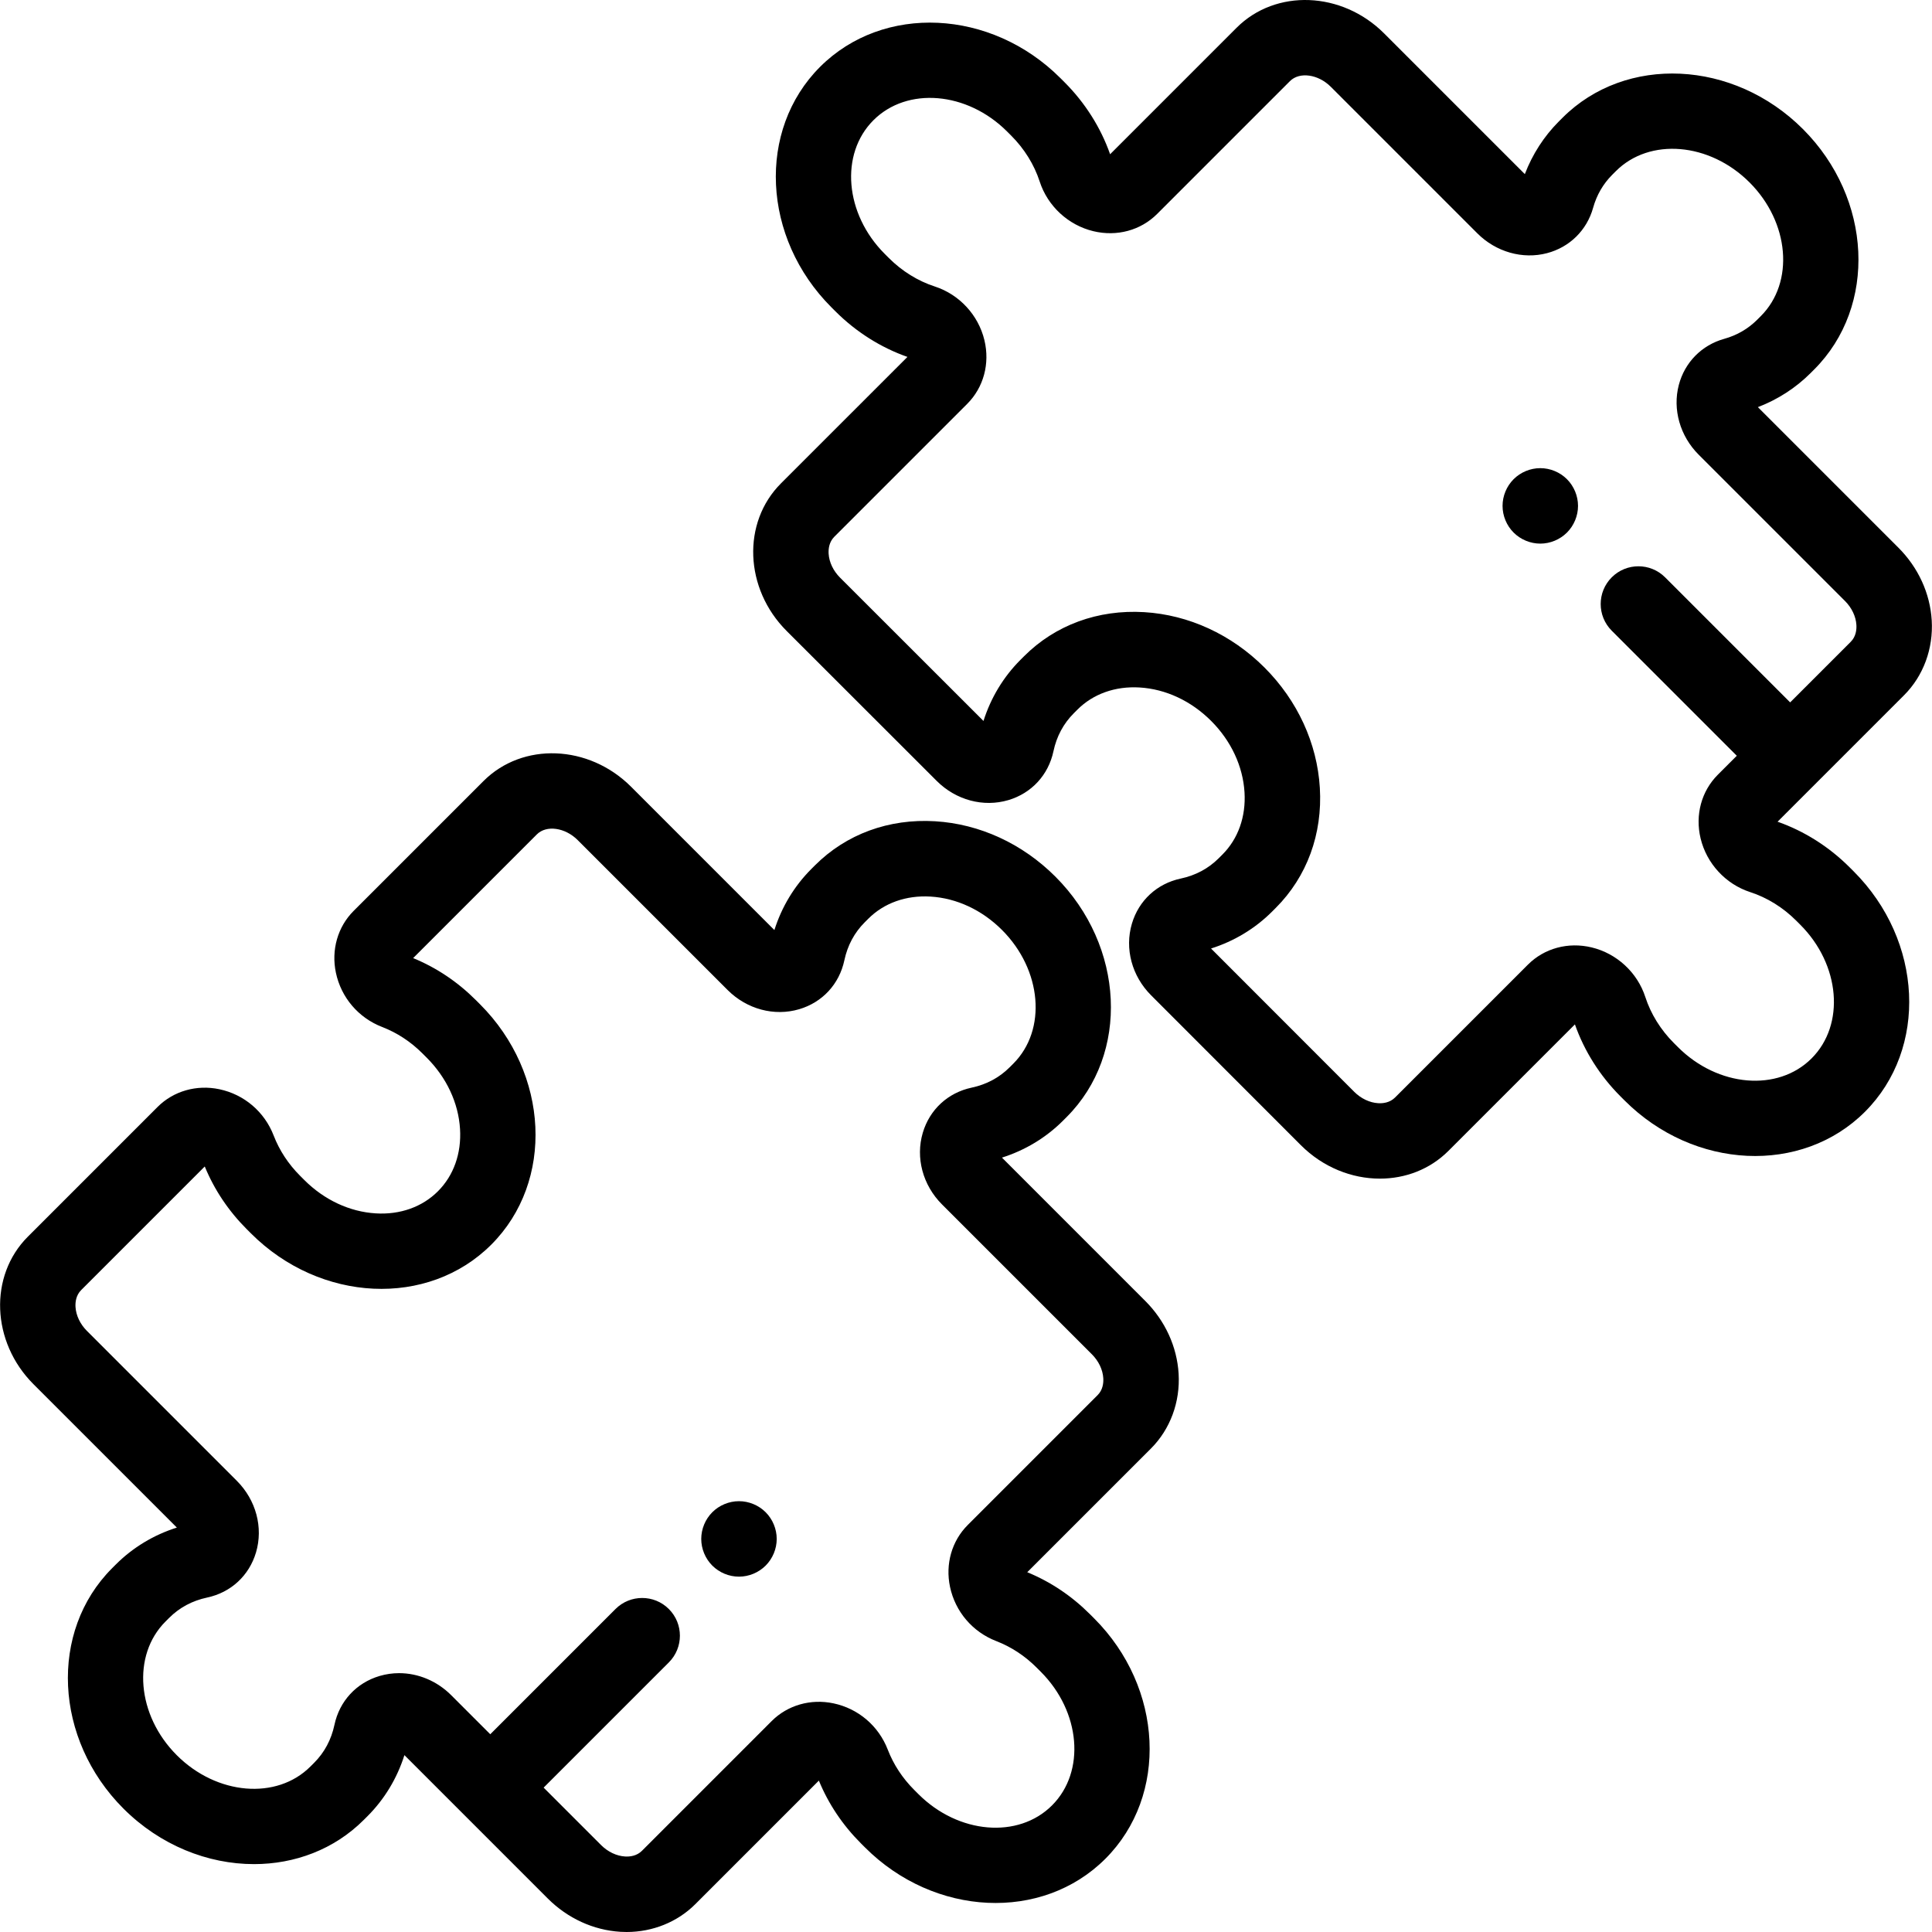
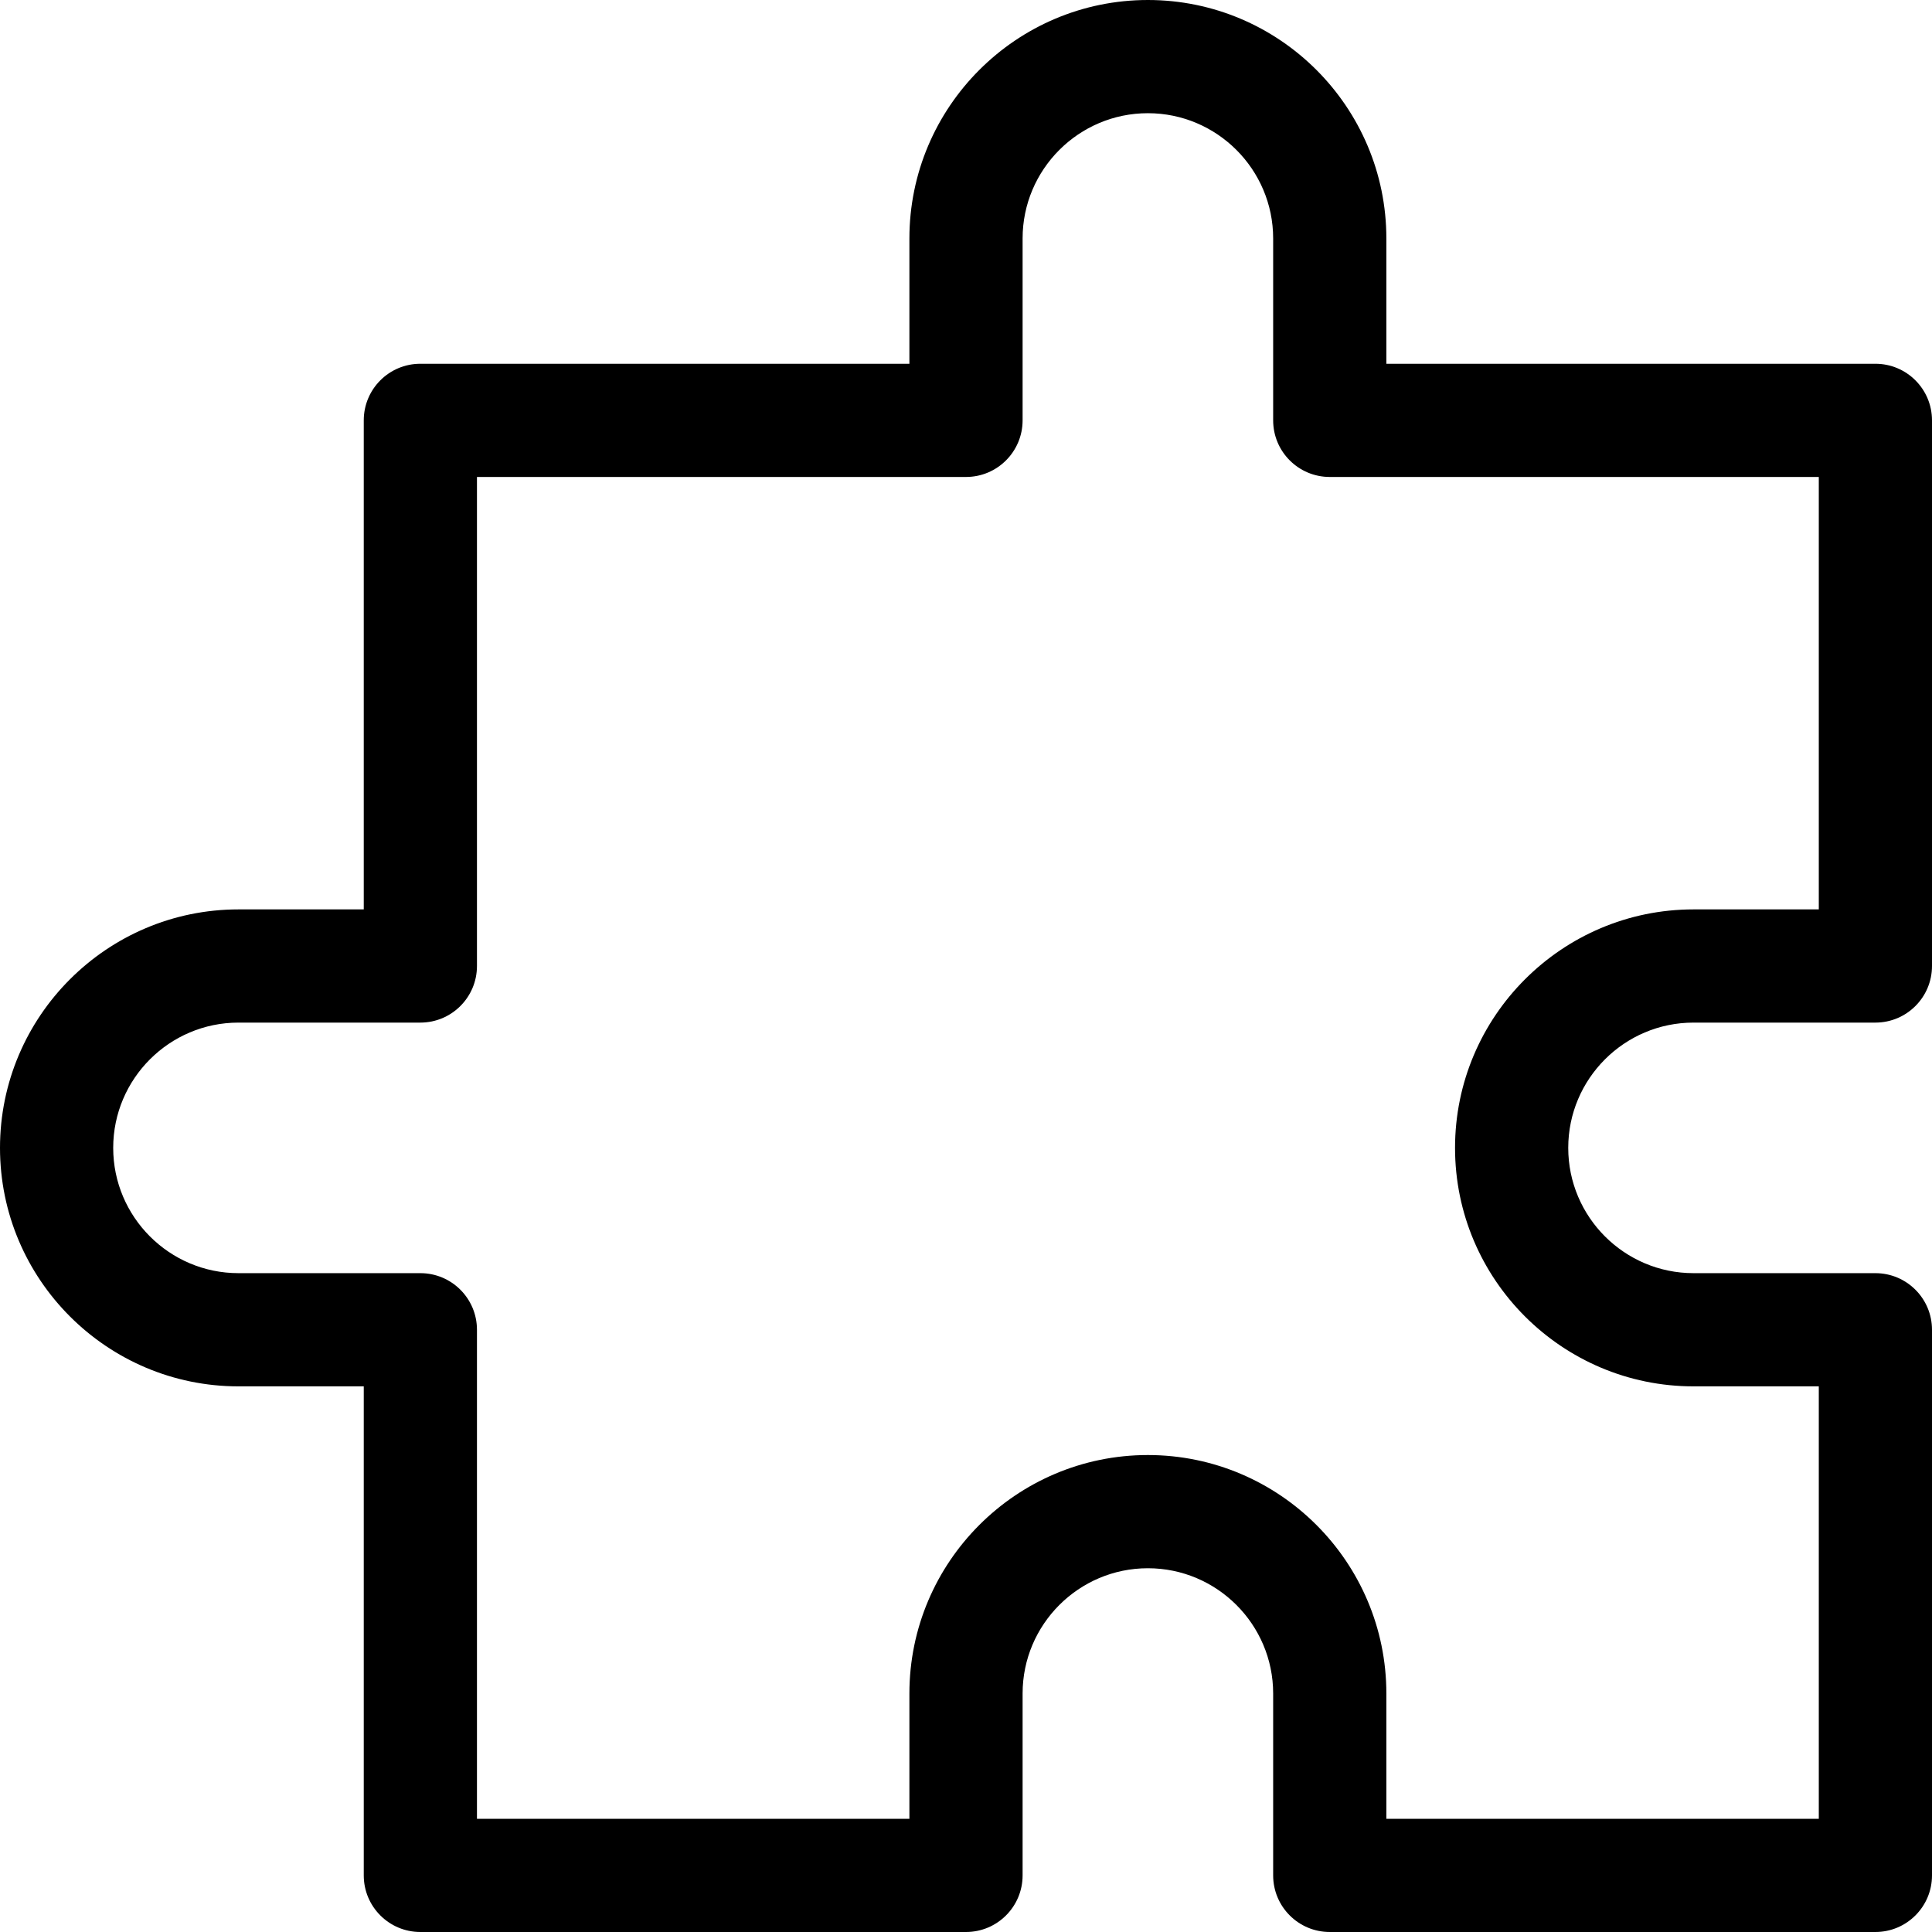
- <svg xmlns="http://www.w3.org/2000/svg" viewBox="0 0 512.001 512.001">
-   <path d="M312.346 364.027c-.432-7.155-3.569-13.995-8.833-19.258l-37.983-37.99c6.136-1.942 11.673-5.283 16.183-9.792l.966-.967c16.739-16.739 15.396-45.316-2.993-63.706-8.75-8.749-20.068-13.959-31.87-14.672-12.264-.741-23.564 3.408-31.835 11.68l-.966.966c-4.512 4.511-7.854 10.05-9.795 16.188l-37.988-37.989c-11.194-11.194-28.732-11.87-39.098-1.507l-34.429 34.43c-4.213 4.213-5.965 10.337-4.687 16.38 1.39 6.571 5.973 11.944 12.26 14.373 3.969 1.534 7.568 3.897 10.695 7.024l1.091 1.091c5.29 5.29 8.434 12.014 8.851 18.934.391 6.464-1.69 12.32-5.858 16.488s-10.026 6.254-16.488 5.857c-6.92-.417-13.645-3.561-18.934-8.851l-1.091-1.091c-3.127-3.127-5.49-6.726-7.024-10.694-2.429-6.288-7.802-10.871-14.374-12.261-6.043-1.278-12.167.474-16.381 4.687l-34.39 34.392c-10.363 10.364-9.688 27.902 1.507 39.097l37.988 37.989c-6.138 1.942-11.677 5.284-16.188 9.794l-.967.967c-16.738 16.739-15.395 45.316 2.994 63.706 9.763 9.762 22.393 14.721 34.602 14.719 10.79 0 21.251-3.874 29.103-11.727l.967-.966c4.511-4.511 7.852-10.049 9.794-16.189l37.988 37.989c5.264 5.264 12.104 8.4 19.259 8.833.548.033 1.095.05 1.64.05 6.906 0 13.465-2.641 18.2-7.376l32.747-32.747c2.544 6.186 6.288 11.774 11.137 16.625l1.091 1.091c18.389 18.388 46.967 19.731 63.706 2.993 16.739-16.739 15.396-45.317-2.993-63.706l-1.091-1.091c-4.85-4.85-10.438-8.593-16.625-11.137l32.786-32.786c5.109-5.11 7.779-12.34 7.326-19.84zm-21.467 5.698l-34.429 34.429c-4.212 4.213-5.965 10.336-4.687 16.379 1.389 6.572 5.972 11.945 12.26 14.375 3.969 1.534 7.568 3.897 10.695 7.025l1.091 1.091c10.591 10.591 11.934 26.48 2.993 35.421-8.94 8.941-24.832 7.598-35.421-2.993l-1.091-1.091c-3.127-3.127-5.491-6.726-7.025-10.694-2.429-6.288-7.803-10.871-14.375-12.26-6.044-1.278-12.167.475-16.379 4.687l-34.39 34.391c-1.384 1.384-3.206 1.586-4.492 1.504-2.239-.135-4.543-1.233-6.322-3.011l-15.239-15.239 33.186-33.186c3.905-3.905 3.905-10.237 0-14.143-3.905-3.906-10.237-3.905-14.143 0l-33.186 33.186-10.355-10.355c-3.787-3.787-8.775-5.836-13.802-5.836-1.738 0-3.482.246-5.182.749-6.148 1.821-10.617 6.66-11.954 12.945-.84 3.947-2.655 7.337-5.395 10.077l-.967.966c-8.94 8.941-24.832 7.598-35.421-2.993-10.591-10.591-11.934-26.48-2.994-35.421l.967-.967c2.74-2.74 6.13-4.555 10.077-5.395 6.286-1.337 11.125-5.807 12.946-11.956 1.958-6.613.008-13.886-5.087-18.981l-39.734-39.737c-1.779-1.778-2.876-4.083-3.012-6.322-.078-1.285.121-3.107 1.504-4.492l32.747-32.747c2.544 6.186 6.288 11.774 11.137 16.625l1.091 1.091c18.39 18.389 46.967 19.731 63.707 2.993 16.738-16.739 15.396-45.316-2.994-63.706l-1.091-1.091c-4.85-4.85-10.438-8.593-16.625-11.137l32.786-32.786c2.524-2.522 7.476-1.832 10.814 1.507l39.736 39.735c5.095 5.096 12.368 7.045 18.982 5.087 6.148-1.82 10.617-6.66 11.955-12.946.839-3.946 2.654-7.336 5.395-10.076l.967-.967c4.168-4.167 10.022-6.247 16.488-5.857 6.92.417 13.645 3.561 18.934 8.851 10.591 10.592 11.934 26.482 2.993 35.421l-.966.967c-2.74 2.74-6.13 4.555-10.076 5.395-6.286 1.337-11.126 5.806-12.947 11.955-1.958 6.613-.009 13.887 5.087 18.983l39.736 39.736c1.778 1.778 2.876 4.082 3.011 6.321.078 1.286-.12 3.108-1.504 4.493z" />
-   <path d="M202.907 400.76c-1.86-1.86-4.44-2.93-7.07-2.93s-5.21 1.07-7.07 2.93a10.076 10.076 0 0 0-2.93 7.07c0 2.63 1.07 5.21 2.93 7.07 1.86 1.86 4.43 2.93 7.07 2.93 2.63 0 5.21-1.07 7.07-2.93 1.86-1.86 2.93-4.44 2.93-7.07s-1.07-5.21-2.93-7.07zM415.263 126.995c-1.86-1.86-4.44-2.93-7.07-2.93s-5.21 1.07-7.07 2.93c-1.86 1.86-2.93 4.44-2.93 7.07s1.07 5.21 2.93 7.07c1.86 1.86 4.44 2.93 7.07 2.93s5.21-1.07 7.07-2.93c1.86-1.86 2.93-4.44 2.93-7.07s-1.07-5.21-2.93-7.07z" />
-   <path d="M490.15 229.831c-5.433-5.433-12.006-9.589-19.072-12.069l33.524-33.524c5.109-5.108 7.779-12.34 7.326-19.84-.432-7.155-3.569-13.995-8.833-19.259l-37.238-37.244c5.25-2.005 10.024-5.081 13.962-9.02l.967-.967c16.738-16.739 15.396-45.316-2.994-63.706-18.388-18.388-46.966-19.731-63.706-2.993l-.967.967c-3.939 3.94-7.016 8.715-9.021 13.967L366.813 8.859C355.618-2.336 338.08-3.012 327.715 7.352l-33.524 33.524c-2.48-7.066-6.636-13.639-12.069-19.072l-1.091-1.091C262.642 2.324 234.064.982 217.325 17.72c-16.738 16.739-15.396 45.317 2.992 63.704l1.093 1.093c5.432 5.432 12.005 9.588 19.072 12.069l-33.525 33.524c-10.364 10.364-9.688 27.902 1.51 39.1l39.771 39.741c5.097 5.096 12.373 7.044 18.983 5.087 6.148-1.821 10.617-6.661 11.955-12.946.839-3.946 2.654-7.336 5.395-10.076l.967-.967c4.168-4.168 10.034-6.251 16.488-5.858 6.92.418 13.644 3.562 18.934 8.852 5.29 5.29 8.433 12.014 8.851 18.934.391 6.465-1.69 12.321-5.858 16.489l-.966.966c-2.74 2.74-6.13 4.555-10.076 5.395-6.286 1.337-11.125 5.806-12.946 11.954-1.958 6.612-.01 13.884 5.084 18.98l39.699 39.73c5.881 5.881 13.512 8.859 20.935 8.859 6.707 0 13.244-2.432 18.164-7.352l33.524-33.524c2.48 7.065 6.636 13.639 12.068 19.071l1.092 1.092c18.39 18.389 46.967 19.731 63.706 2.993 16.738-16.739 15.396-45.317-2.993-63.706l-1.094-1.093zm-10.059 50.654c-8.94 8.941-24.831 7.598-35.421-2.993l-1.091-1.091c-3.484-3.483-6.095-7.694-7.55-12.177-2.115-6.512-7.567-11.551-14.229-13.151-6.219-1.493-12.533.215-16.889 4.571l-35.209 35.209c-1.385 1.384-3.209 1.584-4.492 1.504-2.239-.135-4.543-1.233-6.319-3.009l-37.954-37.983c6.139-1.942 11.678-5.284 16.189-9.794l.966-.967c8.272-8.272 12.42-19.579 11.68-31.835-.713-11.803-5.923-23.122-14.672-31.87s-20.067-13.96-31.87-14.673c-12.262-.736-23.564 3.408-31.835 11.679l-.967.967c-4.511 4.512-7.853 10.051-9.794 16.189l-38.026-37.997c-1.779-1.778-2.876-4.083-3.012-6.322-.078-1.285.121-3.108 1.504-4.492l35.21-35.209c4.356-4.356 6.064-10.67 4.571-16.89-1.601-6.662-6.64-12.114-13.151-14.228-4.482-1.456-8.693-4.067-12.175-7.549l-1.093-1.093c-10.591-10.591-11.934-26.48-2.993-35.421 8.939-8.941 24.831-7.599 35.421 2.993l1.091 1.091c3.484 3.483 6.095 7.694 7.551 12.177 2.115 6.512 7.567 11.551 14.229 13.15 6.219 1.493 12.533-.216 16.889-4.571l35.208-35.209c2.524-2.521 7.475-1.832 10.814 1.507l38.854 38.855c4.925 4.925 11.995 6.934 18.448 5.238 5.989-1.572 10.557-6.065 12.217-12.018.947-3.392 2.653-6.338 5.071-8.756l.967-.967c8.939-8.941 24.831-7.599 35.421 2.993 10.591 10.591 11.934 26.48 2.993 35.421l-.967.967c-2.418 2.419-5.364 4.125-8.755 5.071-5.953 1.661-10.446 6.228-12.018 12.217-1.694 6.454.313 13.523 5.238 18.449l38.811 38.811c1.779 1.778 2.876 4.083 3.012 6.322.078 1.285-.121 3.108-1.505 4.492l-16.048 16.048L441.271 153c-3.906-3.905-10.237-3.905-14.142 0-3.905 3.905-3.906 10.237 0 14.142l33.14 33.141-5.02 5.02c-4.355 4.356-6.064 10.67-4.571 16.889 1.6 6.662 6.639 12.114 13.15 14.229 4.483 1.456 8.693 4.067 12.177 7.551l1.091 1.091c10.594 10.592 11.936 26.483 2.995 35.422z" />
+ <svg xmlns="http://www.w3.org/2000/svg" viewBox="0 0 512 512">
+   <path d="M448.801 271H497c8.284 0 15-6.716 15-15V111.4c0-8.284-6.716-15-15-15H367.4V63.2c0-34.849-28.352-63.2-63.2-63.2S241 28.352 241 63.2v33.2H111.4c-8.284 0-15 6.716-15 15V241H63.2C28.352 241 0 269.352 0 304.2s28.352 63.2 63.2 63.2h33.2V497c0 8.284 6.716 15 15 15H256c8.284 0 15-6.716 15-15v-48.2c0-18.307 14.894-33.2 33.2-33.2 18.306 0 33.2 14.894 33.2 33.2V497c0 8.284 6.716 15 15 15H497c8.284 0 15-6.716 15-15V352.4c0-8.284-6.716-15-15-15h-48.199c-18.308 0-33.201-14.894-33.201-33.2 0-18.306 14.893-33.2 33.201-33.2zm0 96.4H482V482H367.4v-33.2c0-34.849-28.352-63.2-63.2-63.2S241 413.951 241 448.8V482H126.4V352.4c0-8.284-6.716-15-15-15H63.2c-18.307 0-33.2-14.894-33.2-33.2 0-18.306 14.894-33.2 33.2-33.2h48.2c8.284 0 15-6.716 15-15V126.4H256c8.284 0 15-6.716 15-15V63.2c0-18.307 14.894-33.2 33.2-33.2 18.306 0 33.2 14.894 33.2 33.2v48.2c0 8.284 6.716 15 15 15H482V241h-33.199c-34.85 0-63.201 28.352-63.201 63.2s28.351 63.2 63.201 63.2z" />
</svg>
